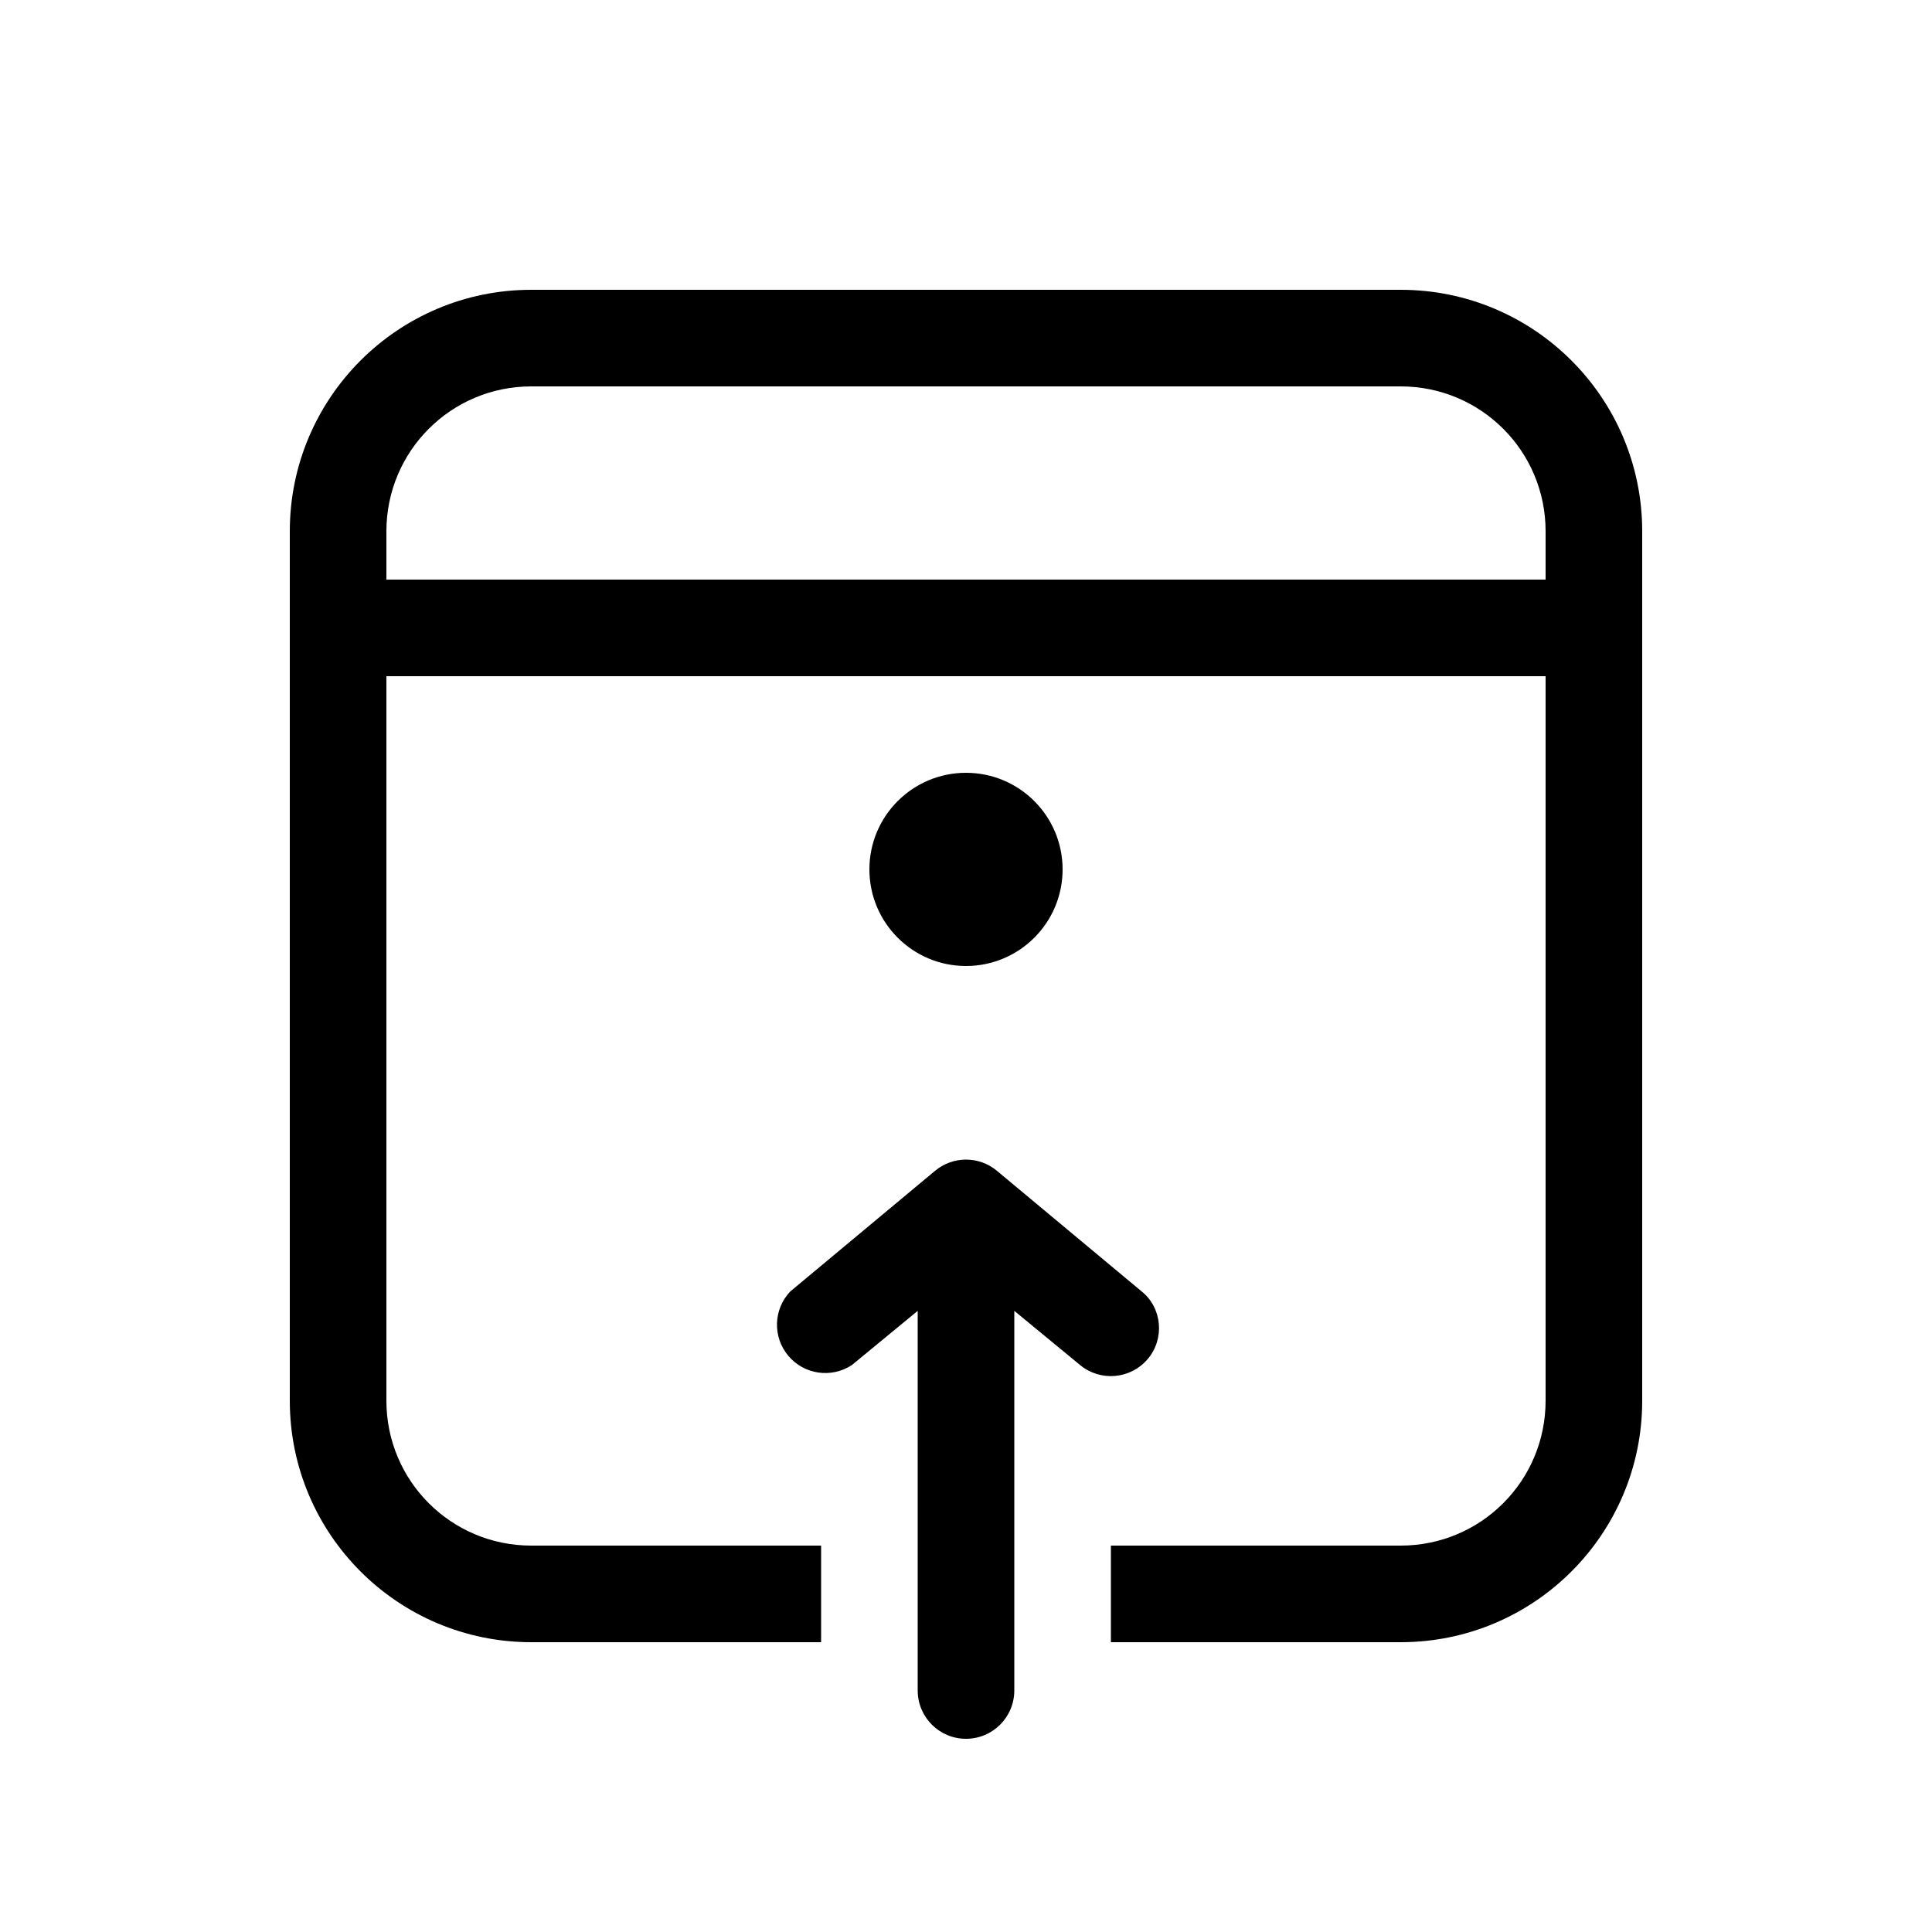
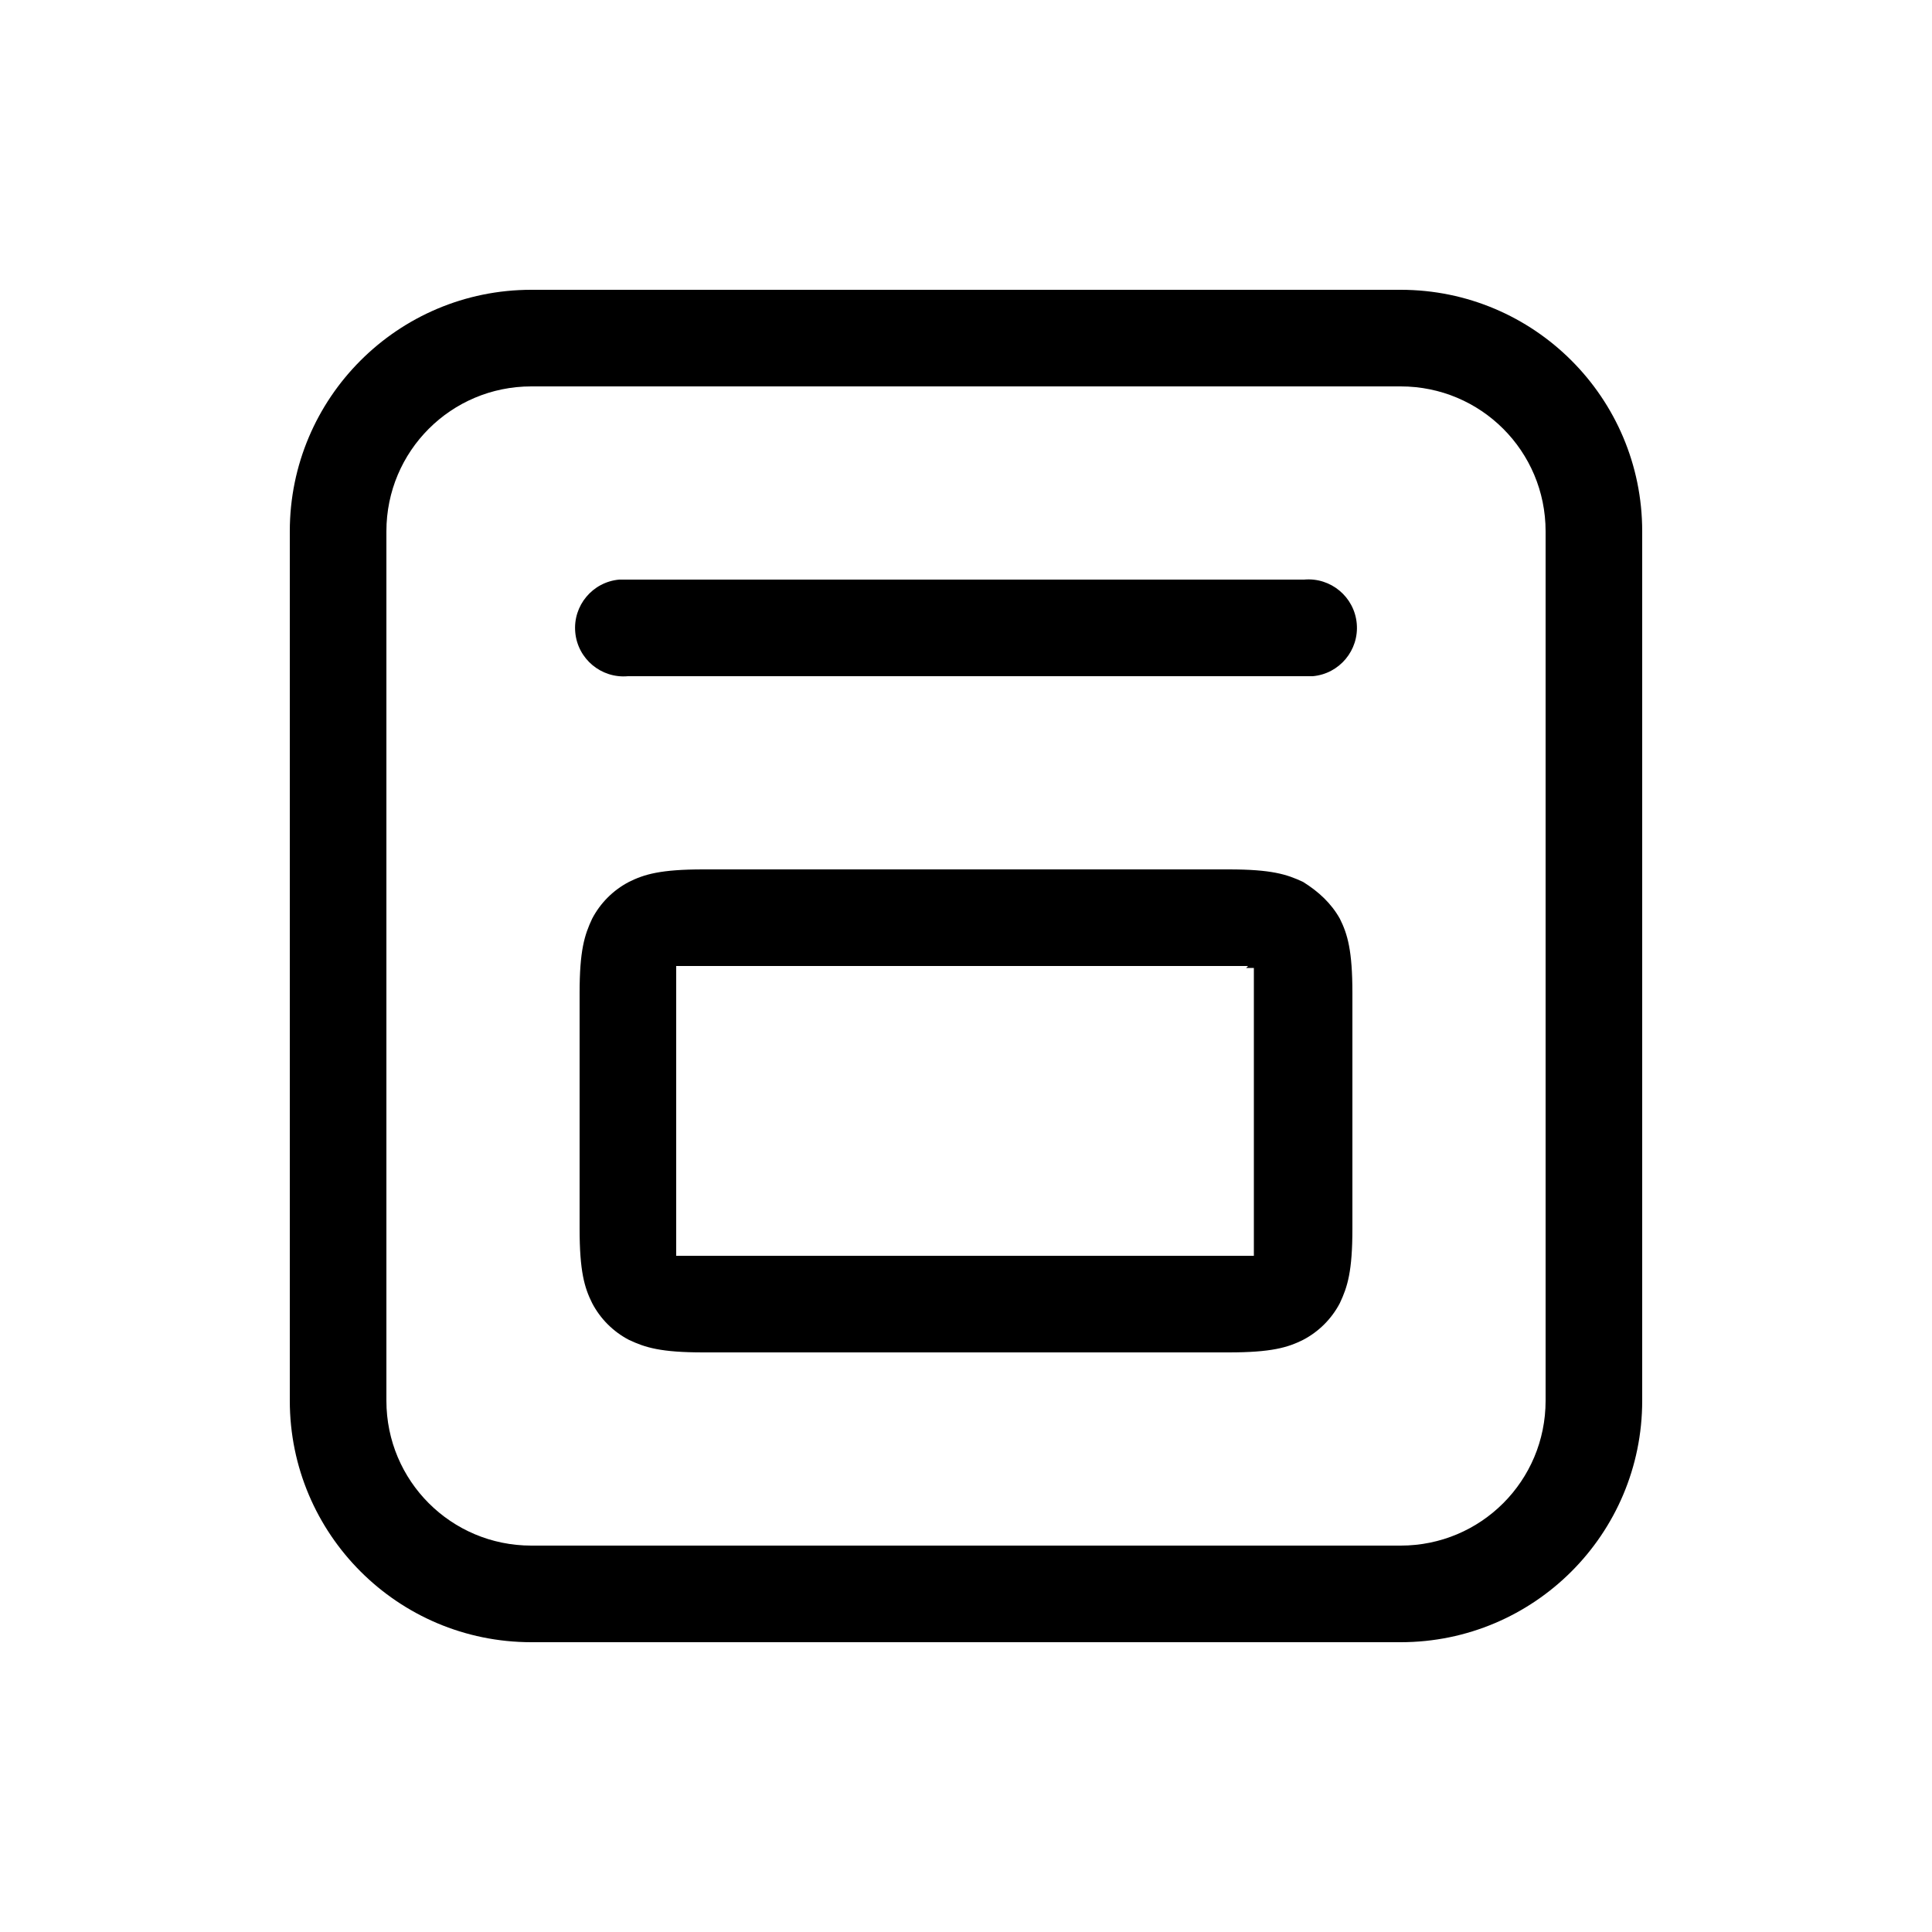
- <svg xmlns="http://www.w3.org/2000/svg" width="20" height="20" viewBox="0 0 20 20">
-   <path d="M14.5 3A2.5 2.5 0 0117 5.5v9a2.5 2.5 0 01-2.5 2.5h-3v-1h3c.83 0 1.5-.67 1.5-1.5V7H4v7.5c0 .83.67 1.5 1.5 1.5h3v1h-3A2.5 2.5 0 013 14.5v-9A2.5 2.5 0 015.5 3h9zm0 1h-9C4.67 4 4 4.67 4 5.5V6h12v-.5c0-.83-.67-1.5-1.5-1.5zM11 9a1 1 0 11-2 0 1 1 0 012 0zm.88 5.07a.5.5 0 01-.7.06l-.68-.56v3.93a.5.5 0 11-1 0v-3.93l-.68.56a.5.5 0 01-.64-.76l1.5-1.25a.5.5 0 01.64 0l1.5 1.25c.21.17.24.49.06.7z" />
+ <svg xmlns="http://www.w3.org/2000/svg" fill="currentColor" aria-hidden="true" width="20" height="20" viewBox="0 0 20 20">
+   <path d="M14.5 3A2.5 2.5 0 0117 5.5v9a2.5 2.5 0 01-2.5 2.5h-9A2.5 2.5 0 013 14.5v-9A2.5 2.5 0 015.5 3h9zm0 1h-9C4.67 4 4 4.67 4 5.5v9c0 .83.67 1.5 1.5 1.5h9c.83 0 1.5-.67 1.5-1.5v-9c0-.83-.67-1.5-1.5-1.5zm-1.78 5c.44 0 .6.05.77.13.16.1.29.22.38.38.08.16.13.33.13.77v2.44c0 .44-.05.6-.13.77a.9.9 0 01-.38.38c-.16.08-.33.13-.77.13H7.28c-.44 0-.6-.05-.77-.13a.9.9 0 01-.38-.38c-.08-.16-.13-.33-.13-.77v-2.44c0-.44.05-.6.13-.77a.9.9 0 01.38-.38c.16-.08.33-.13.77-.13h5.44zm.2 1H7V13h5.98v-2.98h-.08zm.58-4a.5.5 0 01.09 1H6.5a.5.5 0 01-.09-1h7.09z" />
</svg>
